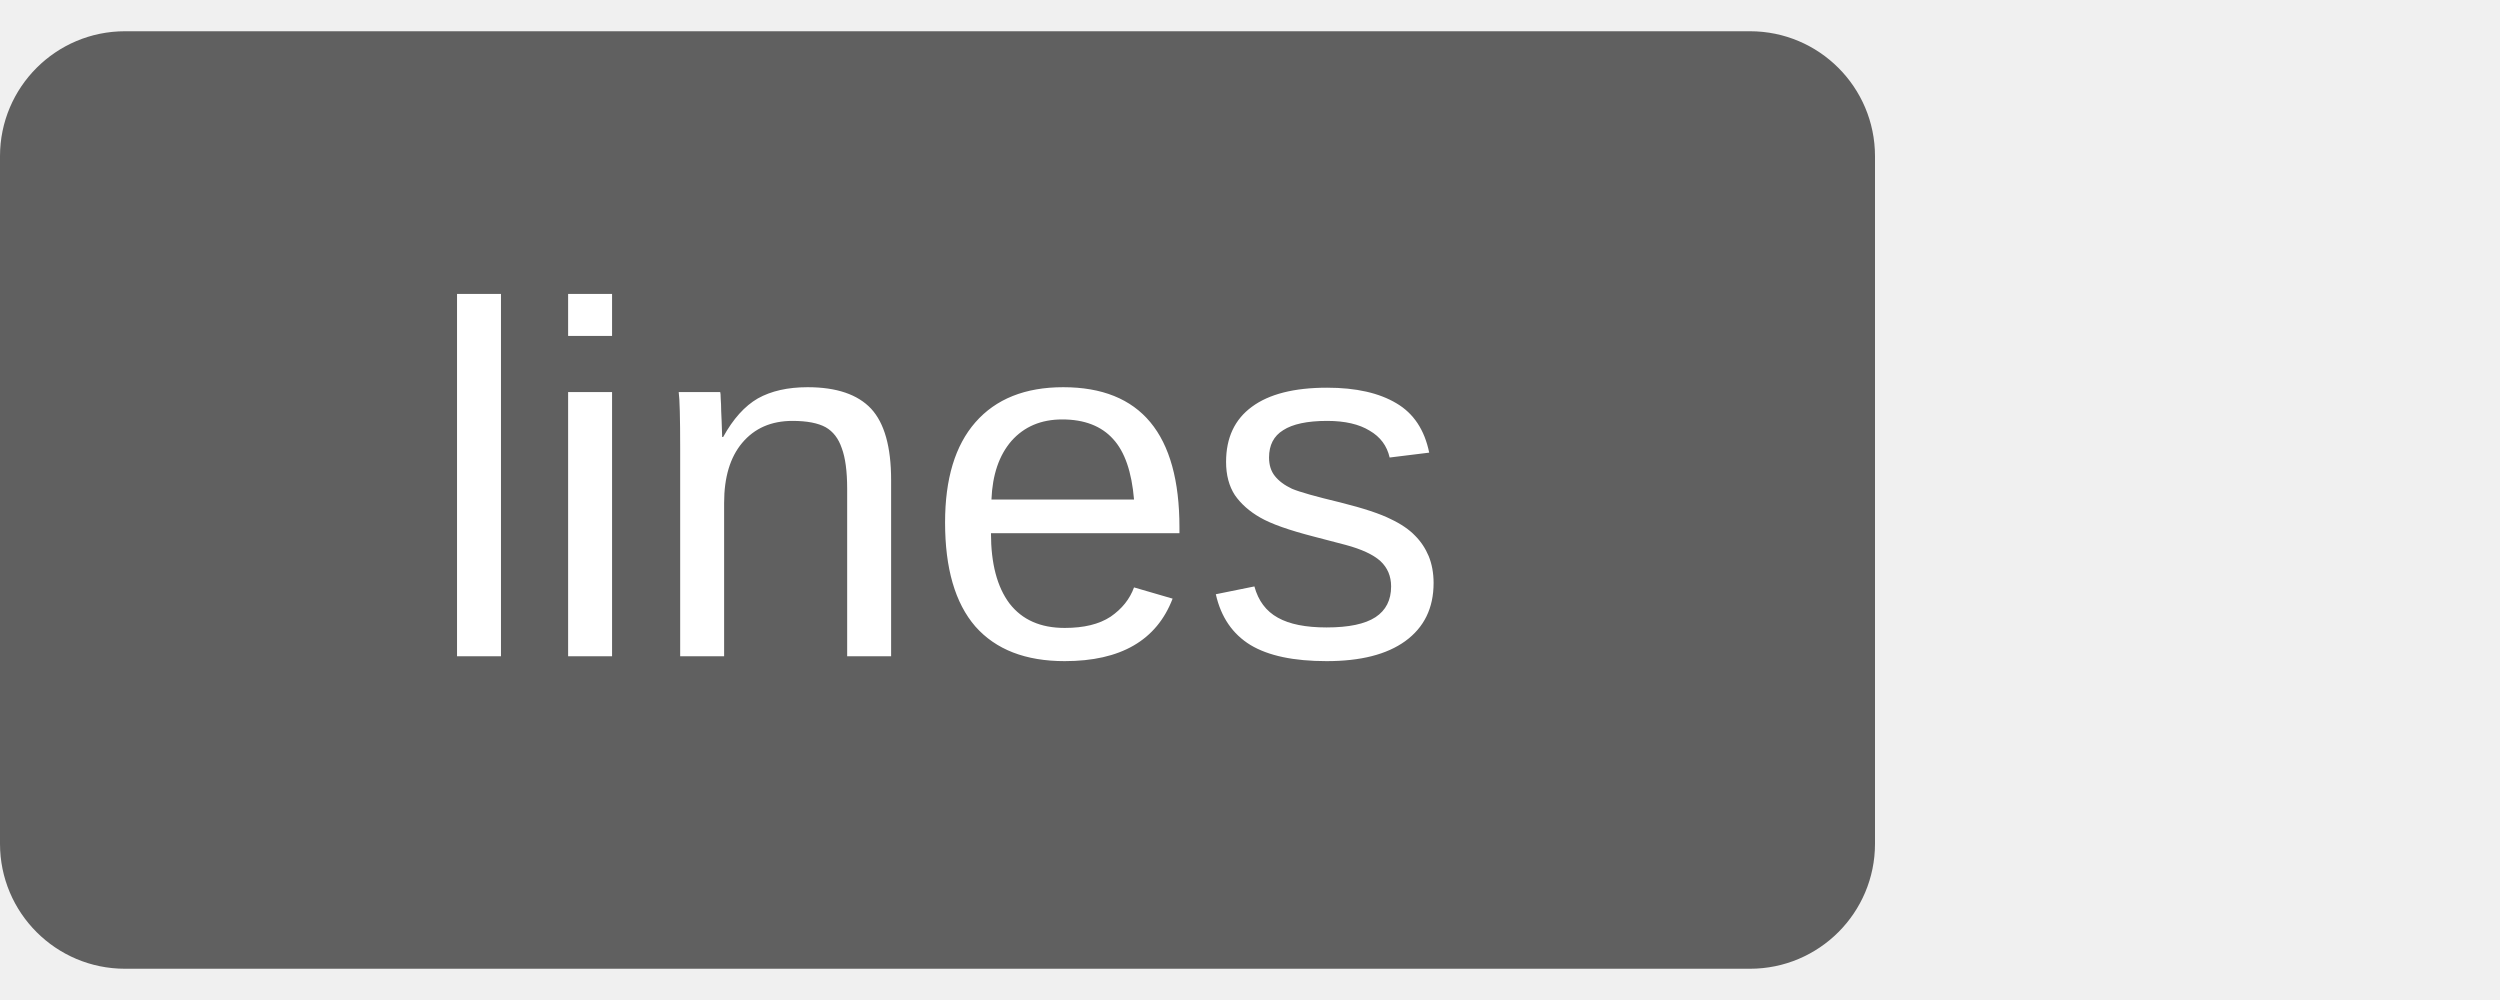
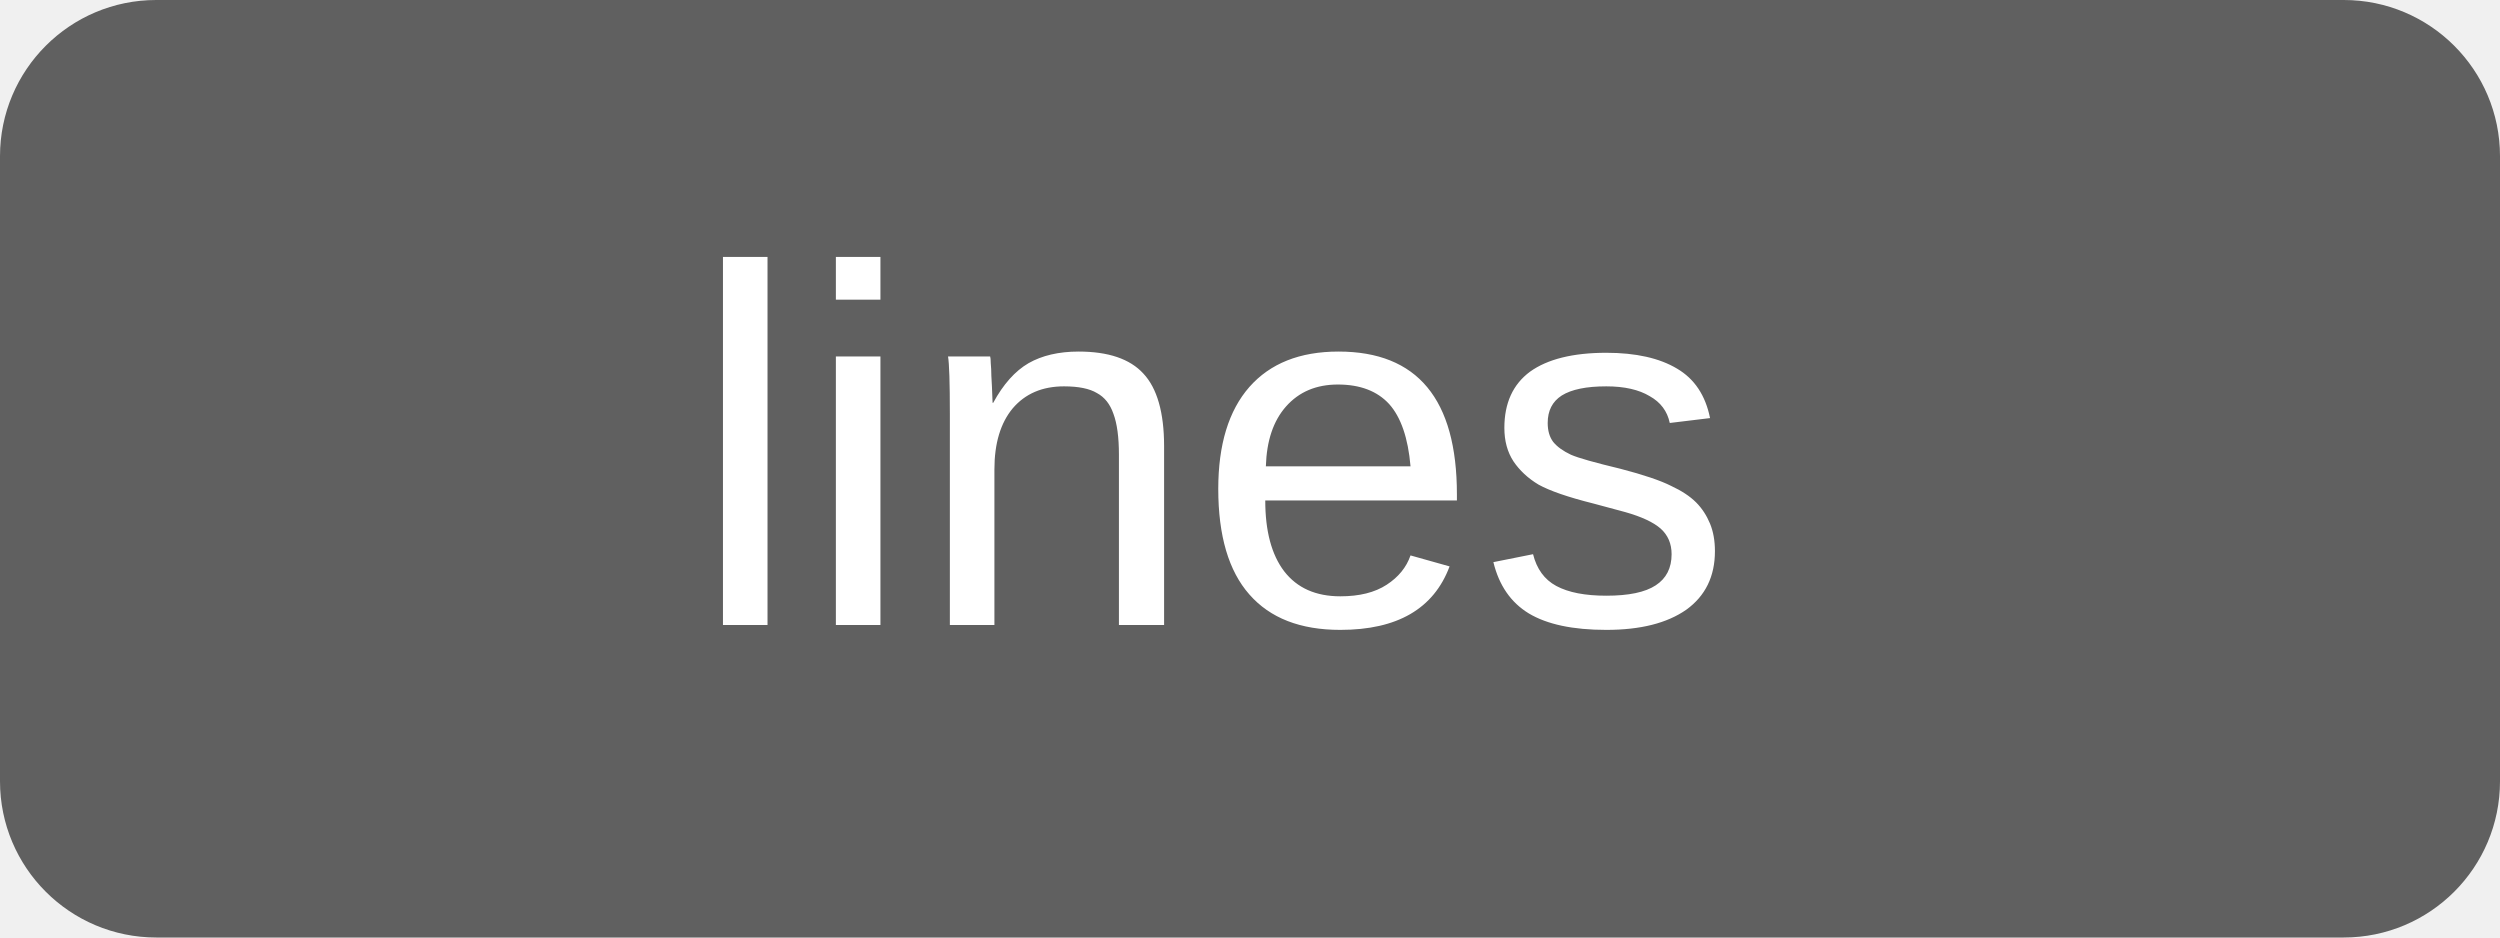
- <svg xmlns="http://www.w3.org/2000/svg" width="60" height="24" viewBox="0 0 80 30">
-   <rect x="0" y="0" width="60" height="30" rx="4" ry="4" fill="#606060" />
-   <text x="30" y="20" font-family="Arial" font-size="16" fill="white" text-anchor="middle">lines</text>
+ <svg xmlns="http://www.w3.org/2000/svg" width="64" height="24">
+   <rect x="0" y="0" width="64" height="24" rx="4" ry="4" fill="#606060" />
+   <text x="31" y="16" font-family="Arial" font-size="13" fill="white" text-anchor="middle">lines</text>
</svg>
